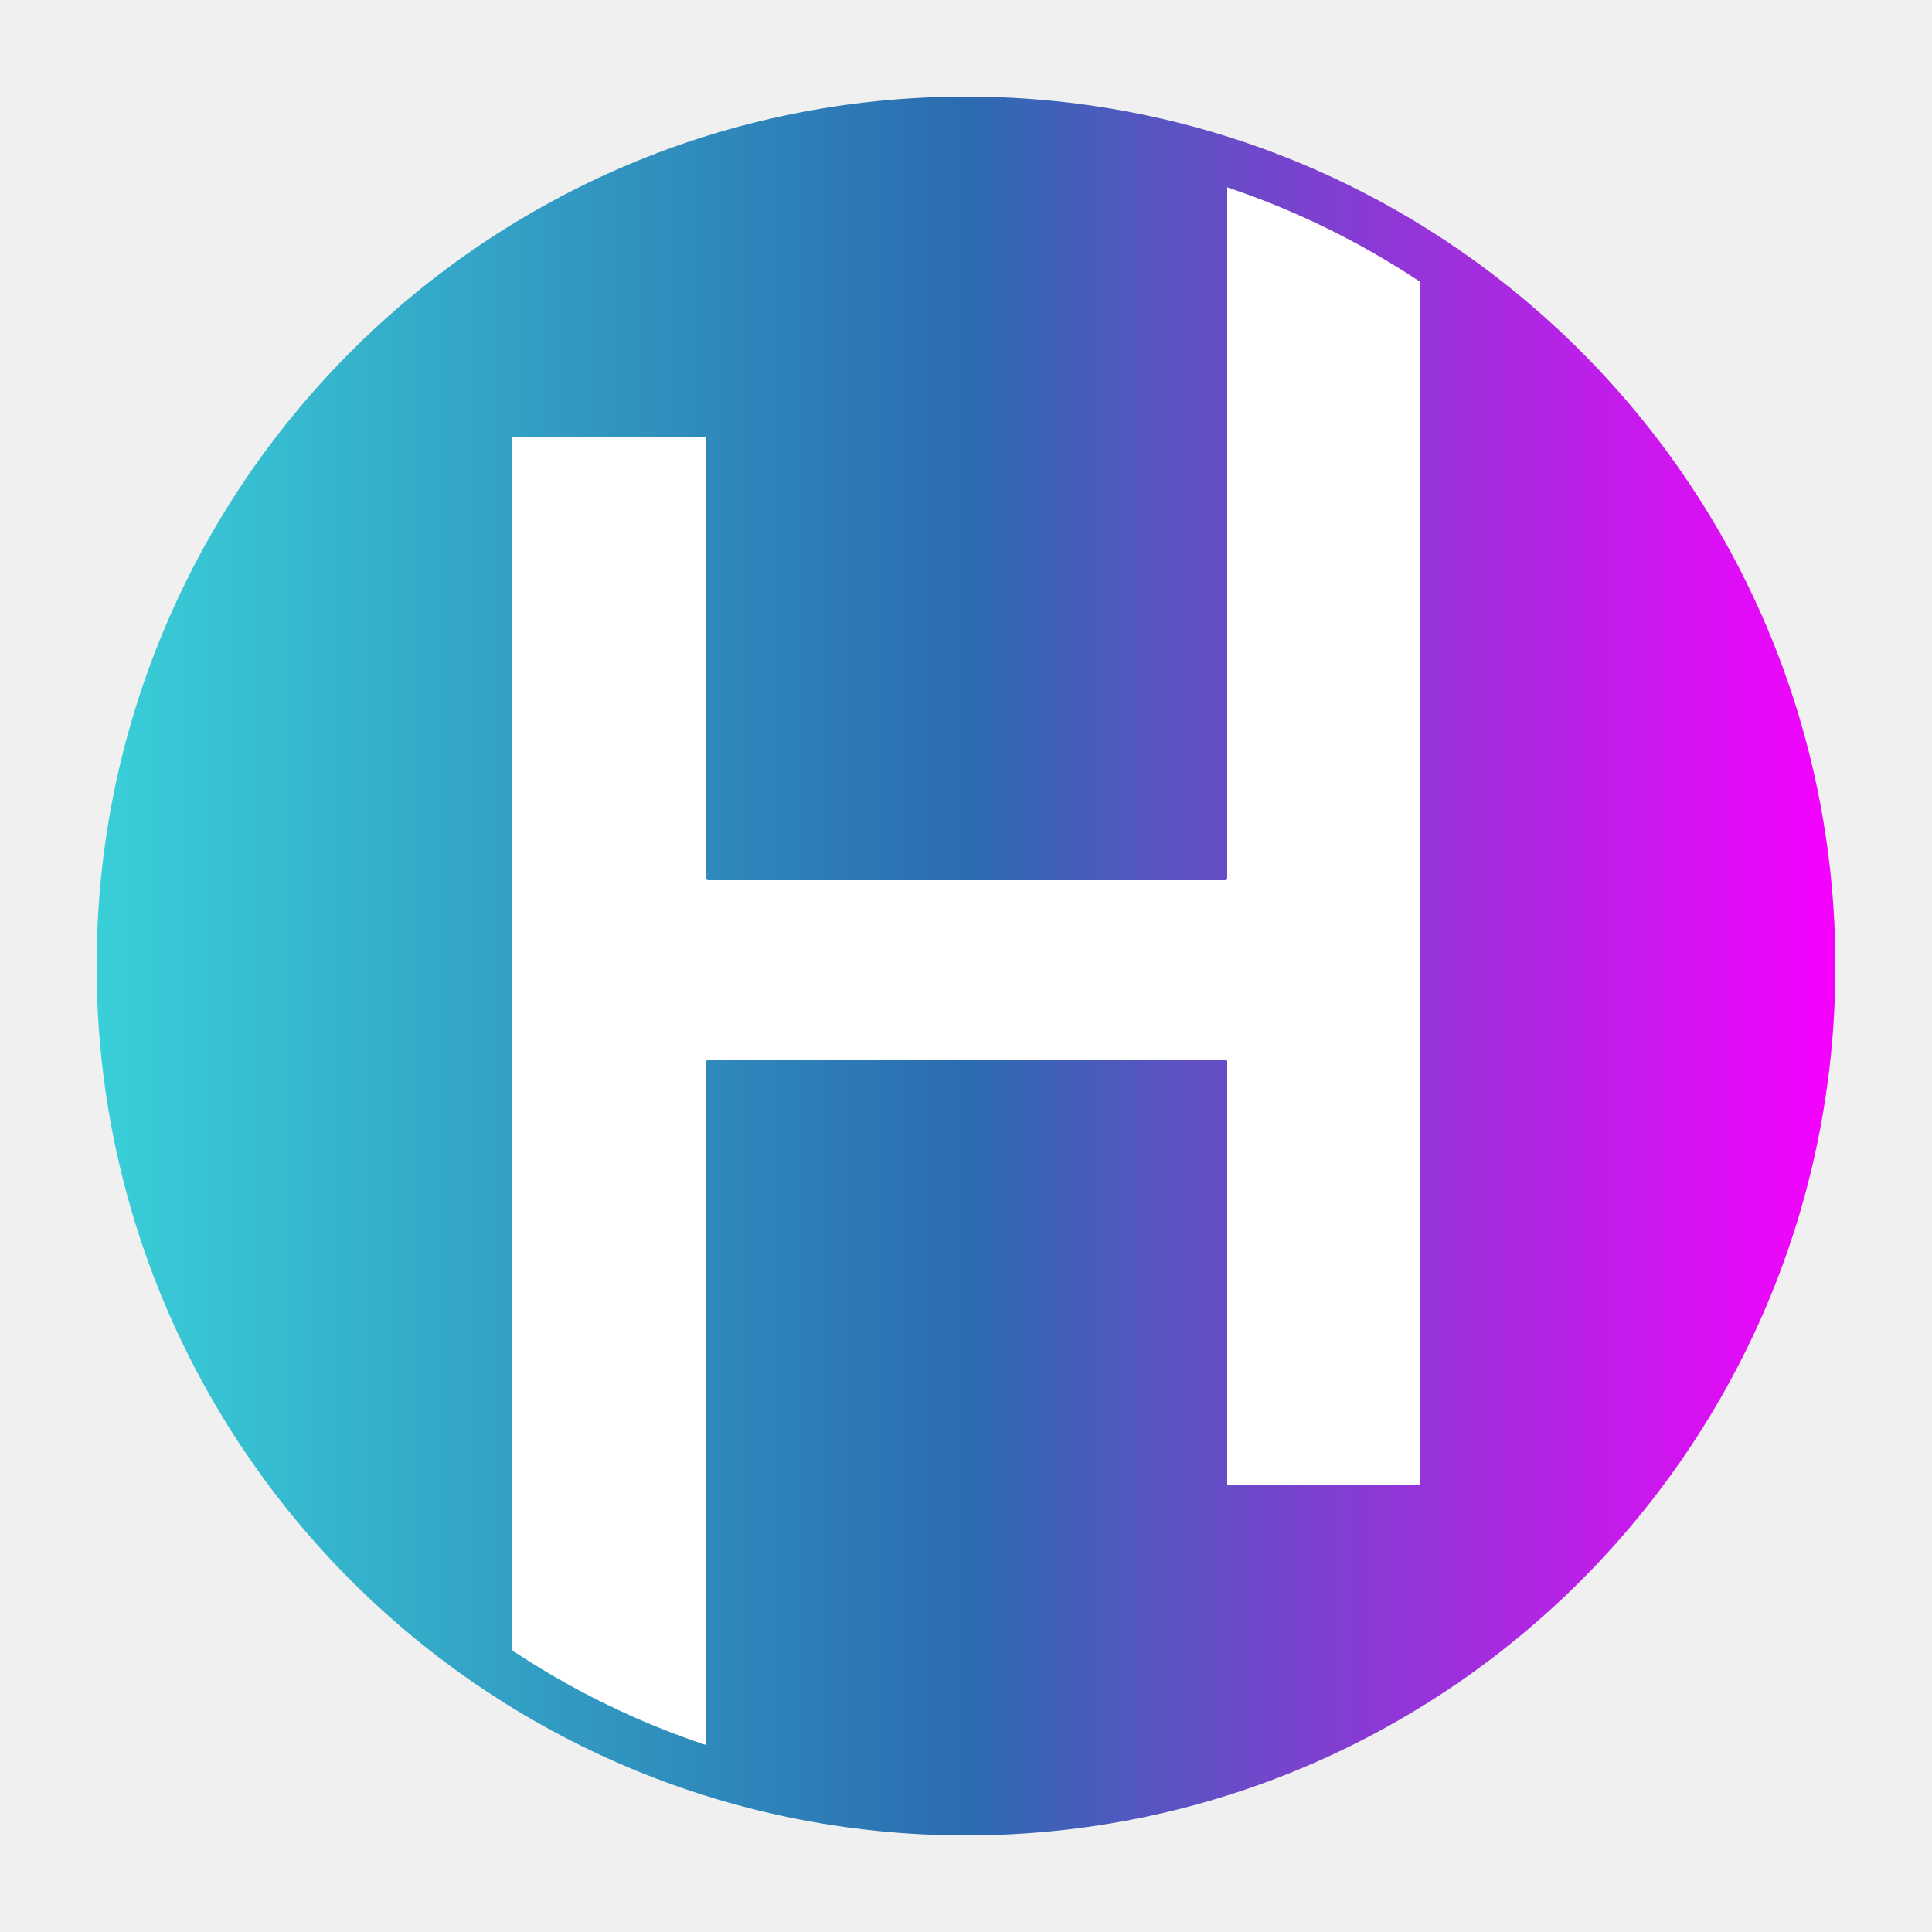
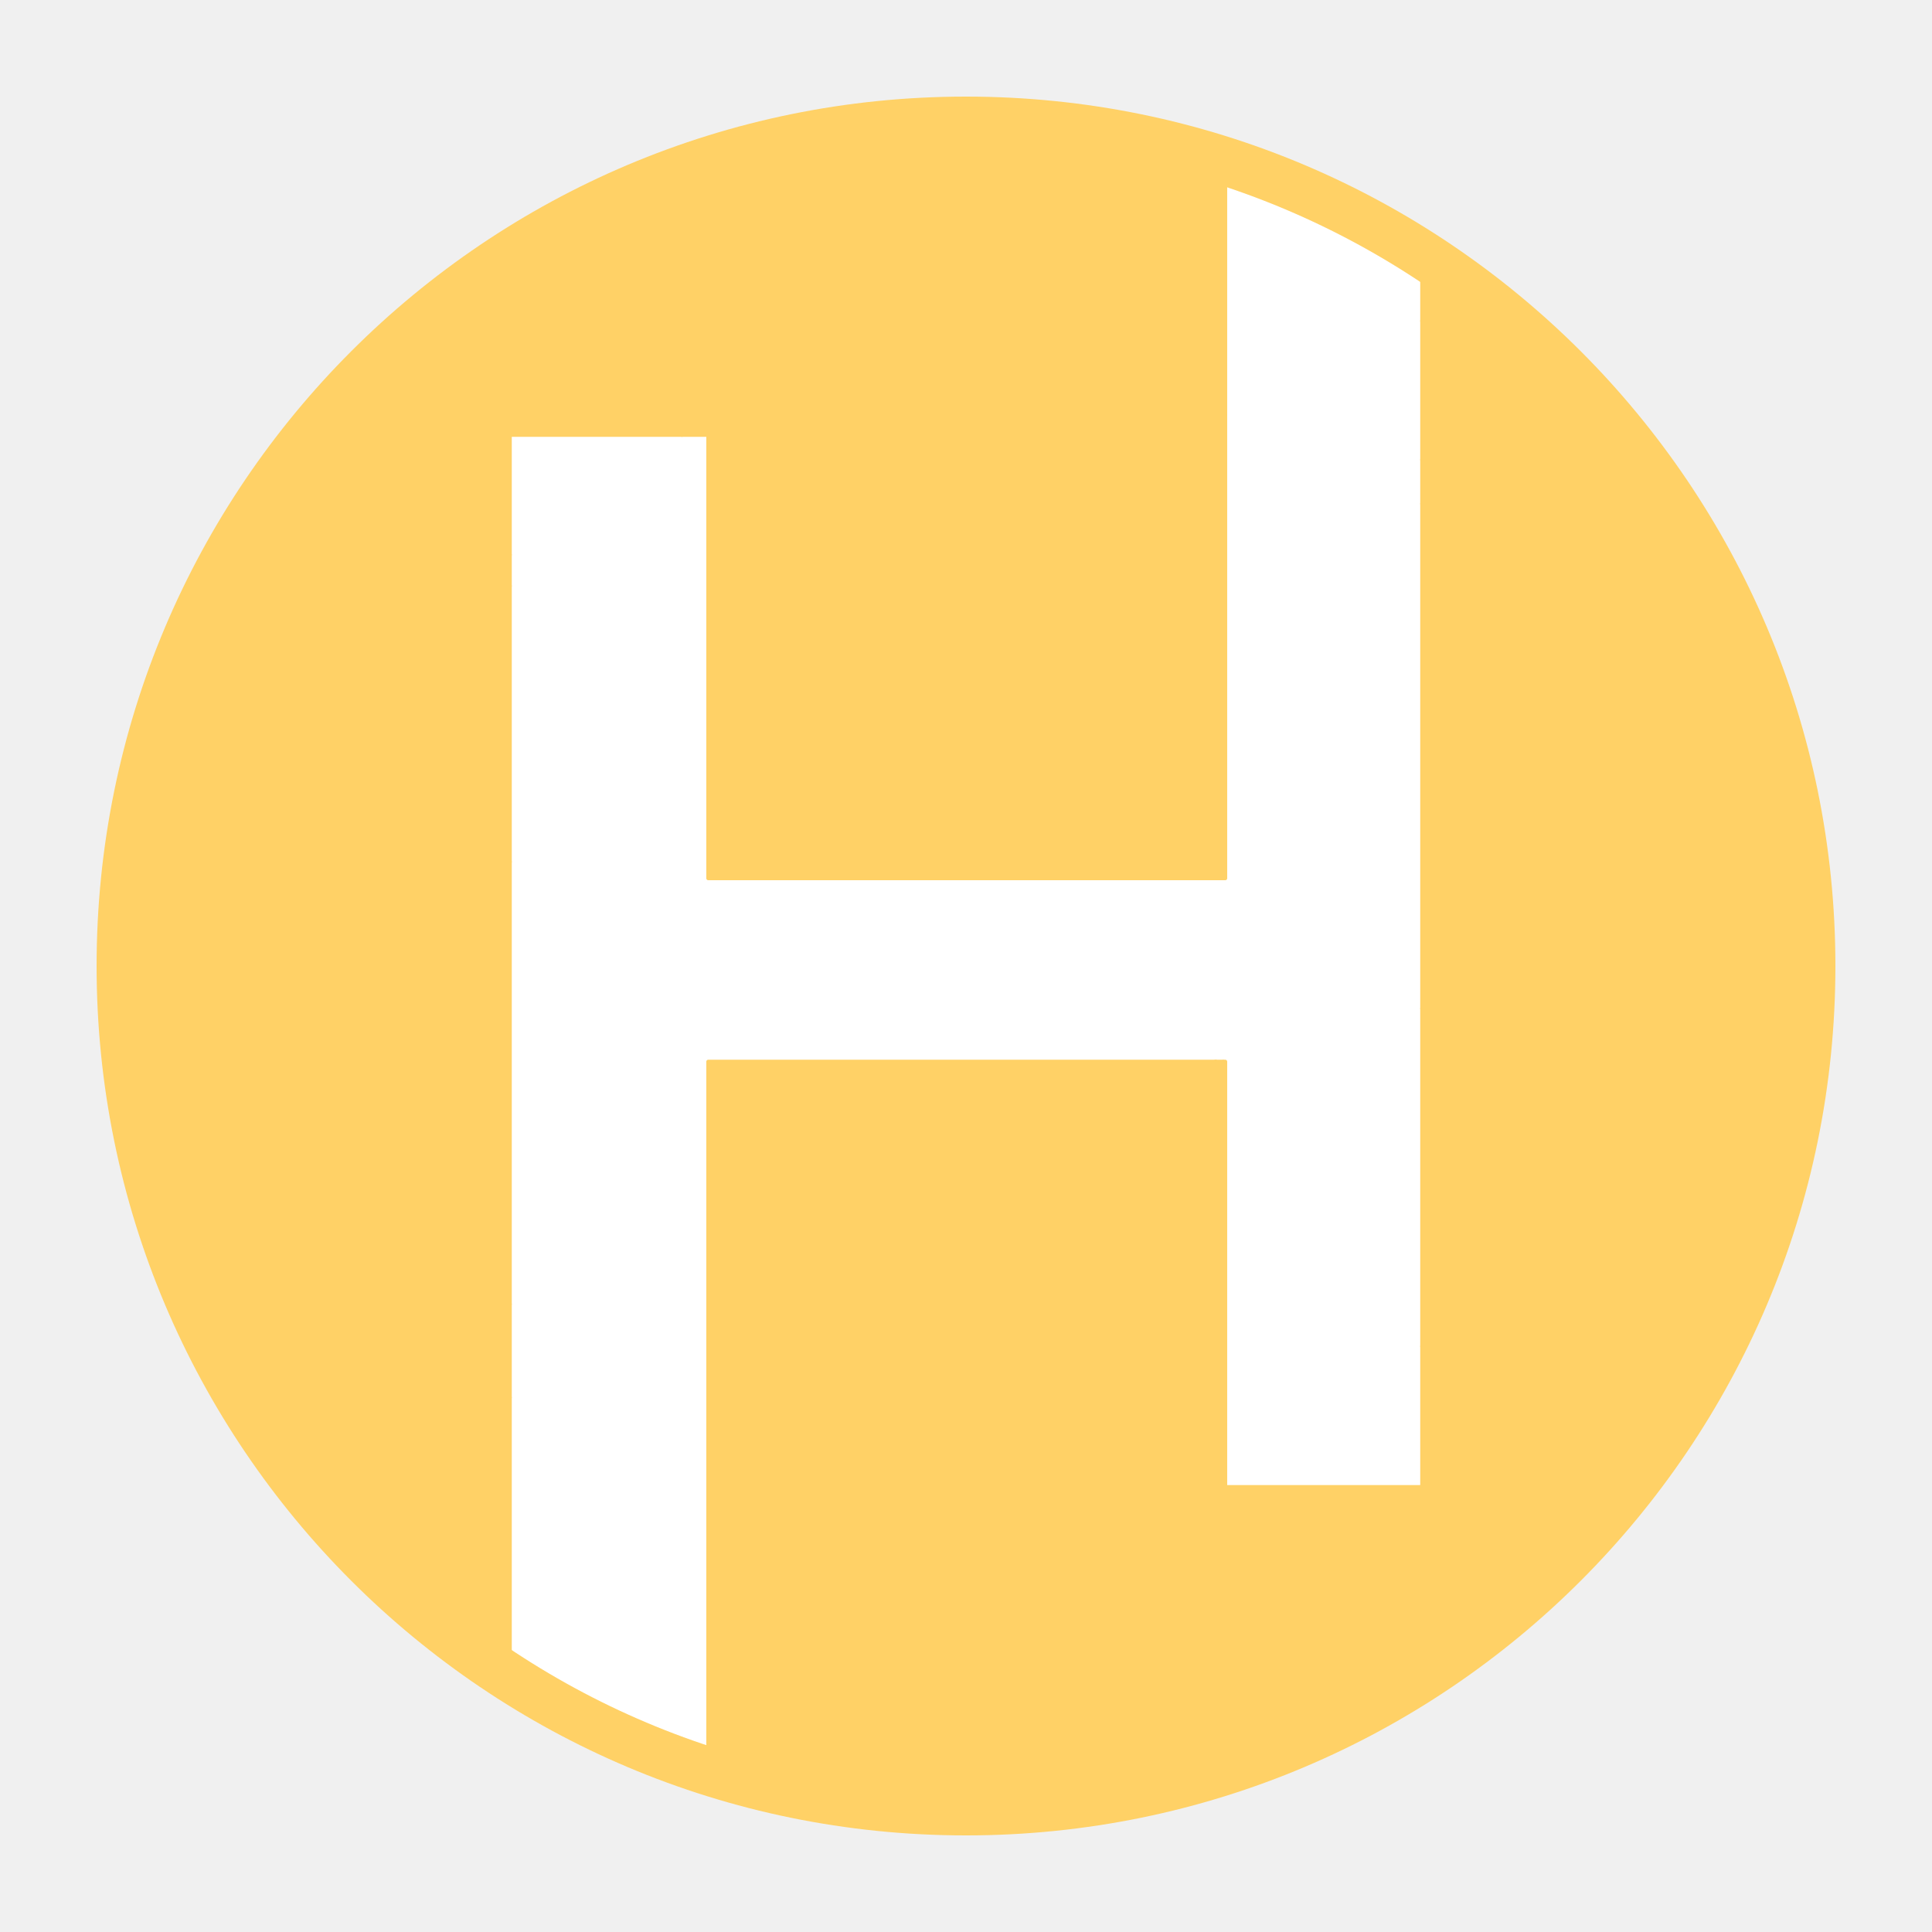
<svg xmlns="http://www.w3.org/2000/svg" width="100%" height="100%" viewBox="1400 650 2000 2000">
  <defs>
    <linearGradient id="bgGrad" x1="0%" y1="0%" x2="100%" y2="0%">
-       <stop offset="0%" stop-color="#39d0d8" />
-       <stop offset="50%" stop-color="#2b6cb0" />
-       <stop offset="100%" stop-color="#f700ff" />
+       <stop offset="0%" stop-color="#FFD166" />
+       <stop offset="50%" stop-color="#FFD166" />
+       <stop offset="100%" stop-color="#FFD166" />
    </linearGradient>
    <mask id="hMask">
      <circle cx="2400" cy="1650" r="850" fill="white" />
      <g fill="black">
        <path stroke="black" stroke-width="4" stroke-linejoin="round" d="M 1927.789 1256.629 L 1927.789 1224.371 L 1904.449 1240.629 Z M 1927.789 1256.629 " />
        <path stroke="black" stroke-width="4" stroke-linejoin="round" d="M 2195.262 1037.949 L 2105.93 1100.211 L 2133.16 1100.211 L 2133.16 1397.461 L 2212.891 1452.129 L 2195.262 1037.949 " />
        <path stroke="black" stroke-width="4" stroke-linejoin="round" d="M 1910.512 943.031 C 1902.371 948.68 1894.23 954.328 1886.301 960.25 L 1904.449 1240.629 L 1927.789 1224.371 L 1927.789 1100.211 L 2105.93 1100.211 L 2195.262 1037.949 L 1910.512 943.031 " />
        <path stroke="black" stroke-width="4" stroke-linejoin="round" d="M 1886.301 960.25 C 1798.48 1025.762 1723.641 1107.672 1666.199 1201.41 L 1904.449 1240.629 L 1886.301 960.25 " />
        <path stroke="black" stroke-width="4" stroke-linejoin="round" d="M 2212.211 810.809 C 2102.211 835.32 2000.172 880.828 1910.512 943.031 L 2195.262 1037.949 L 2212.211 810.809 " />
        <path stroke="black" stroke-width="4" stroke-linejoin="round" d="M 2530.809 800.02 C 2488.148 793.5 2444.488 790 2400 790 C 2354.129 790 2309.141 793.672 2265.211 800.59 L 2450.828 1024.73 L 2530.809 800.02 " />
        <path stroke="black" stroke-width="4" stroke-linejoin="round" d="M 2450.828 1024.73 L 2265.211 800.59 C 2247.34 803.398 2229.711 806.91 2212.211 810.809 L 2195.262 1037.949 L 2450.828 1024.73 " />
        <path stroke="black" stroke-width="4" stroke-linejoin="round" d="M 2195.262 1037.949 L 2212.891 1452.129 L 2450.828 1024.73 Z M 2195.262 1037.949 " />
        <path stroke="black" stroke-width="4" stroke-linejoin="round" d="M 2872.211 931.199 L 2872.211 982.301 L 2881.23 937.539 C 2878.191 935.48 2875.289 933.219 2872.211 931.199 " />
        <path stroke="black" stroke-width="4" stroke-linejoin="round" d="M 2668.391 1080.328 L 2668.391 832.77 C 2624.02 818.211 2578.031 807.25 2530.809 800.02 L 2450.828 1024.73 L 2668.391 1080.328 " />
        <path stroke="black" stroke-width="4" stroke-linejoin="round" d="M 1904.449 1240.629 L 1666.199 1201.41 C 1618.07 1279.98 1582.379 1366.93 1561.441 1459.488 L 1574.219 1653.922 L 1904.449 1240.629 " />
        <path stroke="black" stroke-width="4" stroke-linejoin="round" d="M 2133.16 1397.461 L 2133.16 1477.32 L 2212.891 1452.129 Z M 2133.16 1397.461 " />
        <path stroke="black" stroke-width="4" stroke-linejoin="round" d="M 1574.219 1653.922 L 1927.789 1542.211 L 1927.789 1256.629 L 1904.449 1240.629 L 1574.219 1653.922 " />
        <path stroke="black" stroke-width="4" stroke-linejoin="round" d="M 2611.91 1559.199 L 2668.391 1559.199 L 2668.391 1080.328 L 2450.828 1024.73 L 2611.91 1559.199 " />
        <path stroke="black" stroke-width="4" stroke-linejoin="round" d="M 2212.891 1452.129 L 2379.289 1559.199 L 2611.91 1559.199 L 2450.828 1024.73 L 2212.891 1452.129 " />
        <path stroke="black" stroke-width="4" stroke-linejoin="round" d="M 1927.789 2000.07 L 1927.789 1542.211 L 1574.219 1653.922 Z M 1927.789 2000.07 " />
        <path stroke="black" stroke-width="4" stroke-linejoin="round" d="M 2133.16 1477.32 L 2133.16 1559.199 L 2170.828 1559.199 L 2212.891 1452.129 L 2133.16 1477.32 " />
        <path stroke="black" stroke-width="4" stroke-linejoin="round" d="M 2212.891 1452.129 L 2170.828 1559.199 L 2379.289 1559.199 Z M 2212.891 1452.129 " />
        <path stroke="black" stroke-width="4" stroke-linejoin="round" d="M 2133.16 1749.02 L 2133.16 1981.059 L 2658.488 1749.02 Z M 2133.16 1749.02 " />
        <path stroke="black" stroke-width="4" stroke-linejoin="round" d="M 1577.641 1901.09 C 1616.77 2029.352 1684.891 2144.891 1774.641 2239.969 L 1927.789 2096.699 L 1927.789 2000.07 L 1574.219 1653.922 L 1577.641 1901.09 " />
        <path stroke="black" stroke-width="4" stroke-linejoin="round" d="M 1540.602 1668.672 C 1542.328 1749.391 1555.141 1827.32 1577.641 1901.09 L 1574.219 1653.922 L 1540.602 1668.672 " />
        <path stroke="black" stroke-width="4" stroke-linejoin="round" d="M 1540.391 1634.711 C 1540.301 1639.82 1540 1644.871 1540 1650 C 1540 1656.262 1540.461 1662.398 1540.602 1668.621 L 1574.219 1653.922 L 1540.391 1634.711 " />
        <path stroke="black" stroke-width="4" stroke-linejoin="round" d="M 1540.602 1668.621 C 1540.602 1668.641 1540.602 1668.66 1540.602 1668.672 L 1574.219 1653.922 L 1540.602 1668.621 " />
        <path stroke="black" stroke-width="4" stroke-linejoin="round" d="M 1561.441 1459.488 C 1548.648 1516 1541.441 1574.59 1540.391 1634.711 L 1574.219 1653.922 L 1561.441 1459.488 " />
        <path stroke="black" stroke-width="4" stroke-linejoin="round" d="M 2133.16 2191.941 L 2133.16 2467.012 L 2464.789 2496.922 Z M 2133.16 2191.941 " />
        <path stroke="black" stroke-width="4" stroke-linejoin="round" d="M 1927.789 2368.801 L 1927.789 2096.699 L 1774.641 2239.969 C 1820.488 2288.539 1871.781 2331.93 1927.789 2368.801 " />
        <path stroke="black" stroke-width="4" stroke-linejoin="round" d="M 2133.16 2467.012 L 2133.16 2467.73 C 2217.172 2495.129 2306.84 2510 2400 2510 C 2419.449 2510 2438.691 2509.121 2457.82 2507.852 L 2464.789 2496.922 L 2133.16 2467.012 " />
        <path stroke="black" stroke-width="4" stroke-linejoin="round" d="M 2457.82 2507.852 C 2463.398 2507.48 2468.969 2507.059 2474.52 2506.578 L 2464.789 2496.922 L 2457.82 2507.852 " />
        <path stroke="black" stroke-width="4" stroke-linejoin="round" d="M 2464.789 2496.922 L 2474.52 2506.578 C 2651.93 2491.34 2813.961 2422.41 2944.16 2315.879 L 2951.328 2159.48 L 2464.789 2496.922 " />
        <path stroke="black" stroke-width="4" stroke-linejoin="round" d="M 2666.75 1749.02 L 2658.488 1749.02 L 2133.16 1981.059 L 2133.16 2191.941 L 2464.789 2496.922 L 2666.75 1749.02 " />
        <path stroke="black" stroke-width="4" stroke-linejoin="round" d="M 2951.328 2159.48 L 2872.211 2043.77 L 2872.211 2189.328 L 2668.391 2189.328 L 2668.391 1749.02 L 2666.75 1749.02 L 2464.789 2496.922 L 2951.328 2159.48 " />
        <path stroke="black" stroke-width="4" stroke-linejoin="round" d="M 2944.16 2315.879 C 2982.449 2284.551 3017.859 2249.879 3050.23 2212.5 L 2951.328 2159.48 L 2944.16 2315.879 " />
        <path stroke="black" stroke-width="4" stroke-linejoin="round" d="M 2881.23 937.539 L 2872.211 982.301 L 2872.211 1125.871 L 3085.93 1131.859 C 3028.84 1056.41 2959.719 990.66 2881.23 937.539 " />
        <path stroke="black" stroke-width="4" stroke-linejoin="round" d="M 3234.629 1442.949 C 3206.301 1328.441 3155 1223.109 3085.93 1131.859 L 2872.211 1125.871 L 2872.211 1171.57 L 3152.27 1624.289 L 3234.629 1442.949 " />
        <path stroke="black" stroke-width="4" stroke-linejoin="round" d="M 2872.211 1171.57 L 2872.211 1694.012 L 3152.27 1624.289 Z M 2872.211 1171.57 " />
        <path stroke="black" stroke-width="4" stroke-linejoin="round" d="M 3152.27 1624.289 L 2872.211 1694.012 L 2872.211 2043.77 L 2951.328 2159.48 L 3152.27 1624.289 " />
        <path stroke="black" stroke-width="4" stroke-linejoin="round" d="M 3050.23 2212.5 C 3078.012 2180.41 3103.449 2146.27 3126.301 2110.289 L 2951.328 2159.48 L 3050.23 2212.5 " />
        <path stroke="black" stroke-width="4" stroke-linejoin="round" d="M 3152.27 1624.289 L 2951.328 2159.48 L 3126.301 2110.289 C 3209.82 1978.781 3258.68 1823.148 3259.84 1656.109 L 3152.27 1624.289 " />
        <path stroke="black" stroke-width="4" stroke-linejoin="round" d="M 3259.84 1656.109 C 3259.859 1654.059 3260 1652.051 3260 1650 C 3260 1578.578 3251.039 1509.301 3234.629 1442.949 L 3152.27 1624.289 L 3259.84 1656.109 " />
      </g>
    </mask>
    <filter id="neonGlow" x="-20%" y="-20%" width="140%" height="140%">
      <feGaussianBlur in="SourceGraphic" stdDeviation="5" result="blur1" />
      <feGaussianBlur in="SourceGraphic" stdDeviation="15" result="blur2" />
      <feMerge>
        <feMergeNode in="blur2" />
        <feMergeNode in="blur1" />
        <feMergeNode in="SourceGraphic" />
      </feMerge>
    </filter>
  </defs>
  <circle cx="2400" cy="1650" r="900" fill="url(#bgGrad)" />
  <circle cx="2400" cy="1650" r="850" fill="white" mask="url(#hMask)" filter="url(#neonGlow)" />
</svg>
